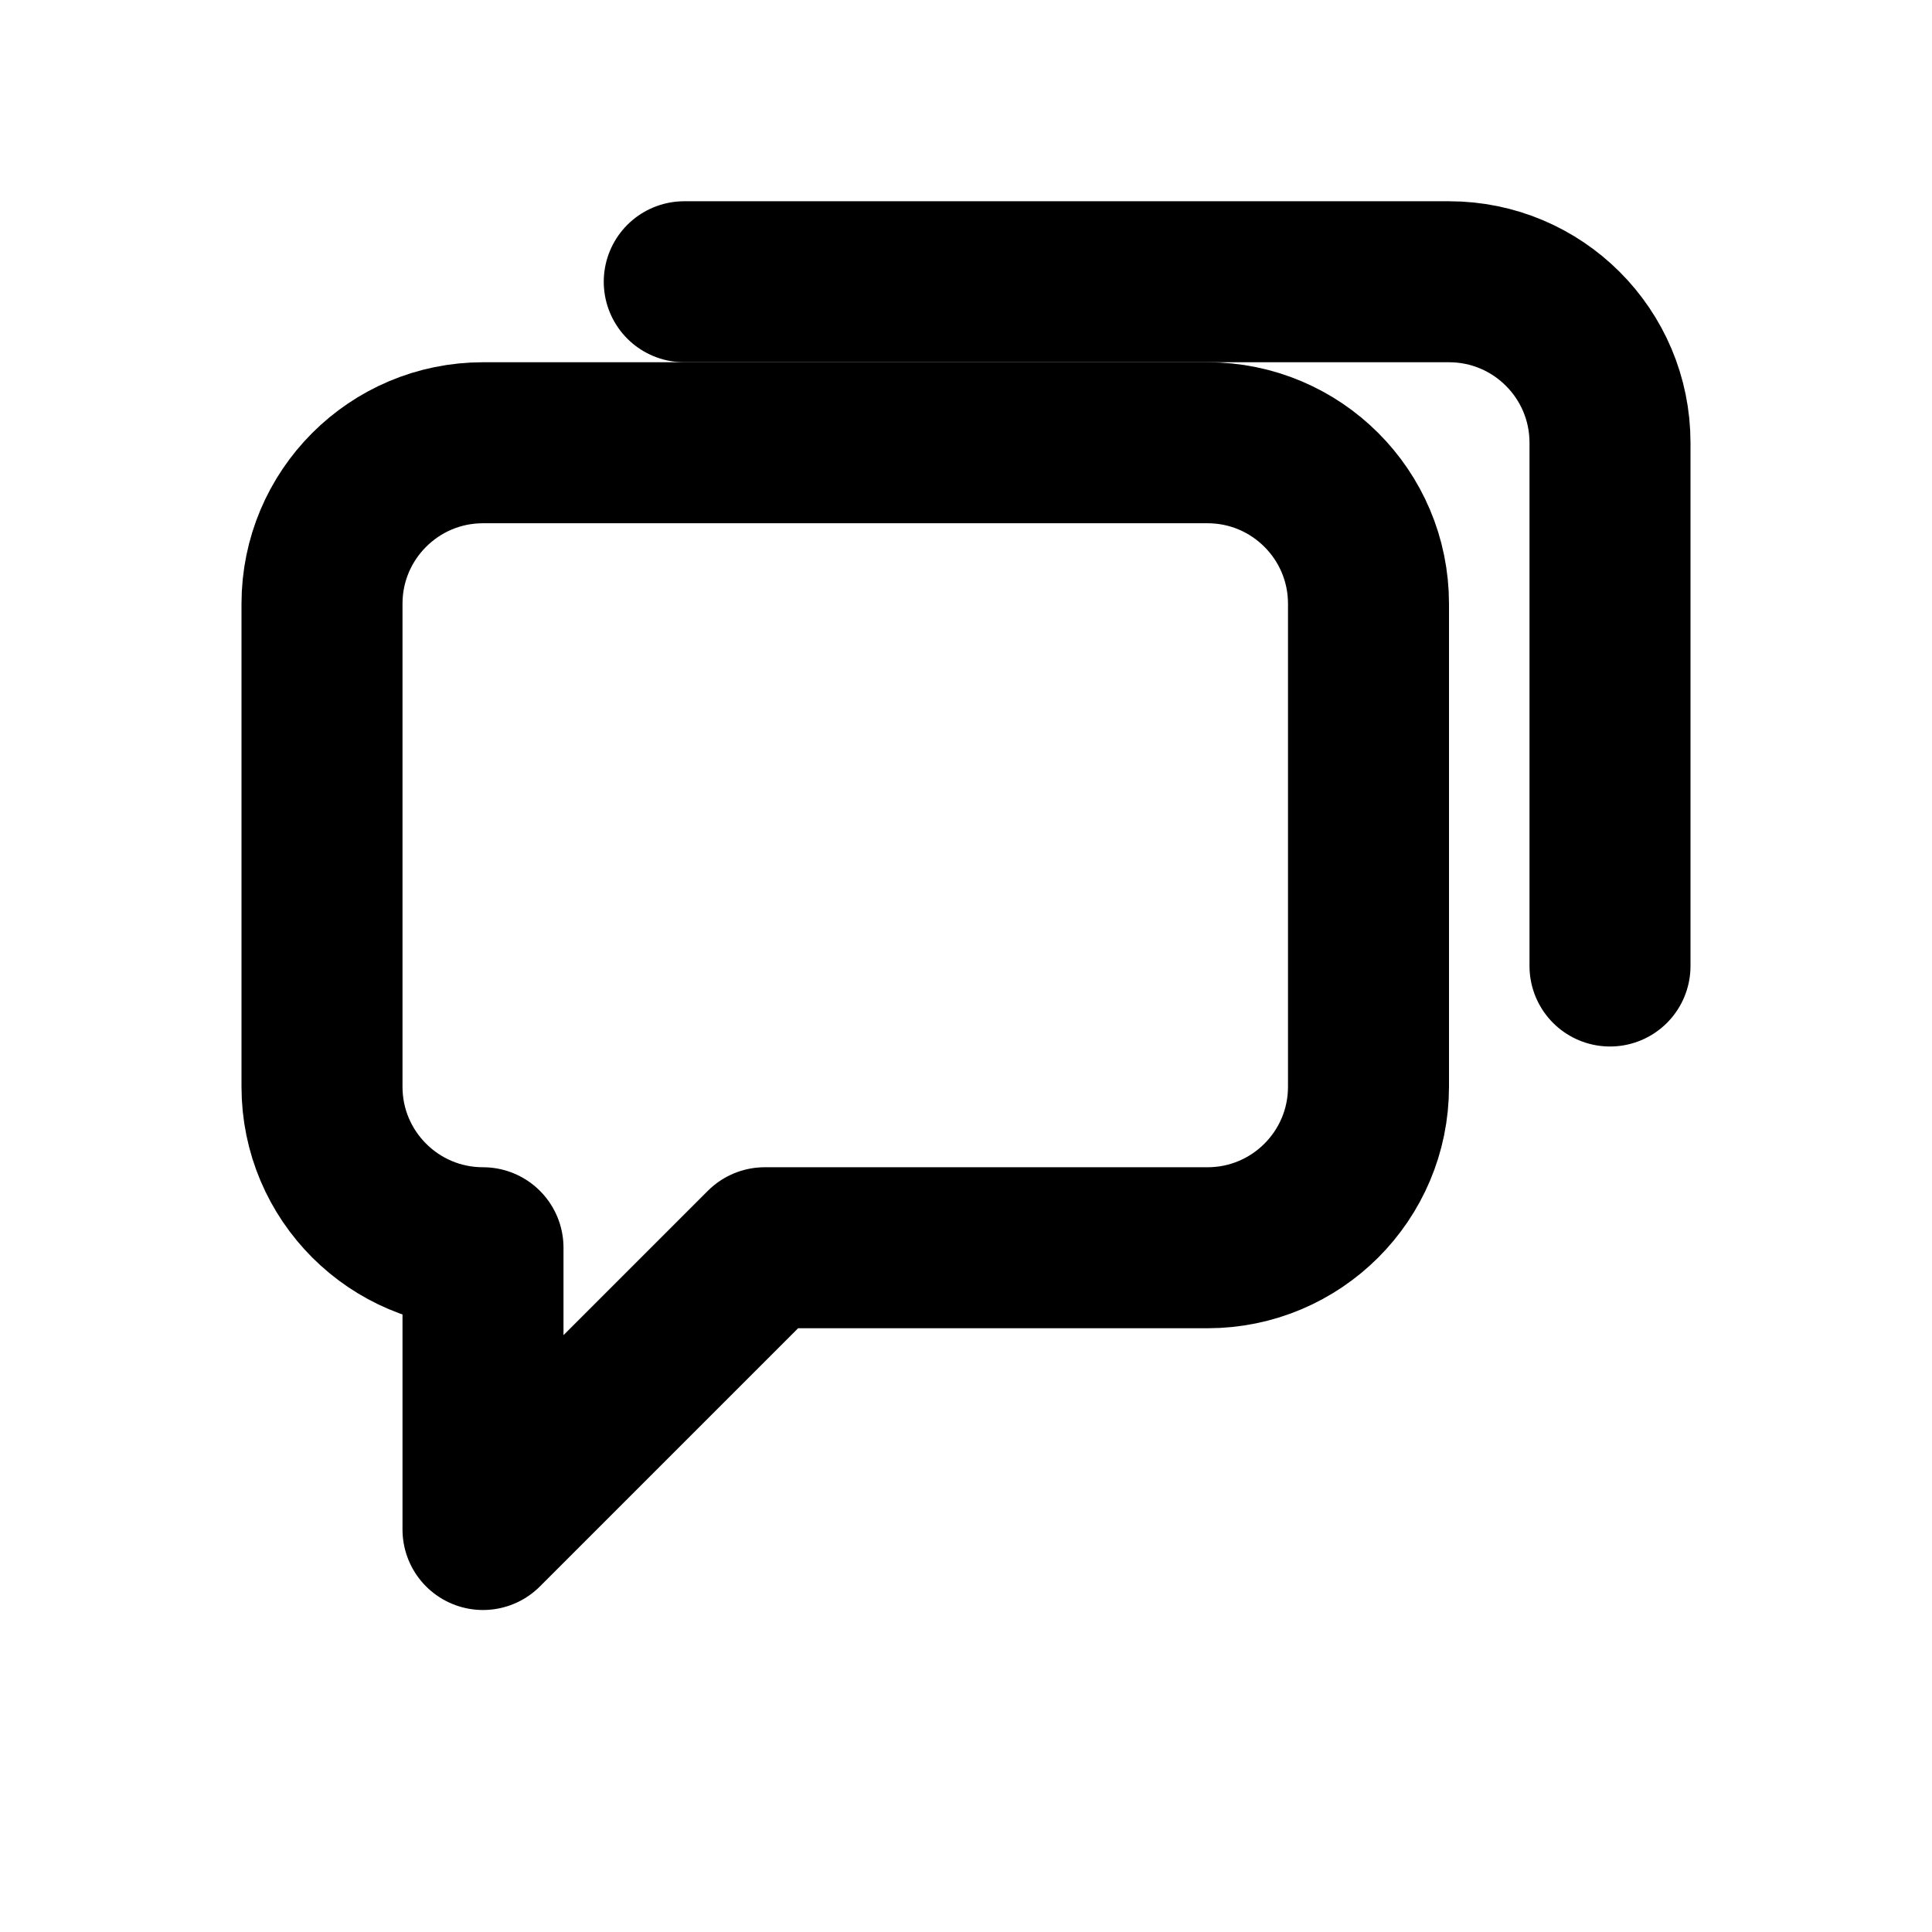
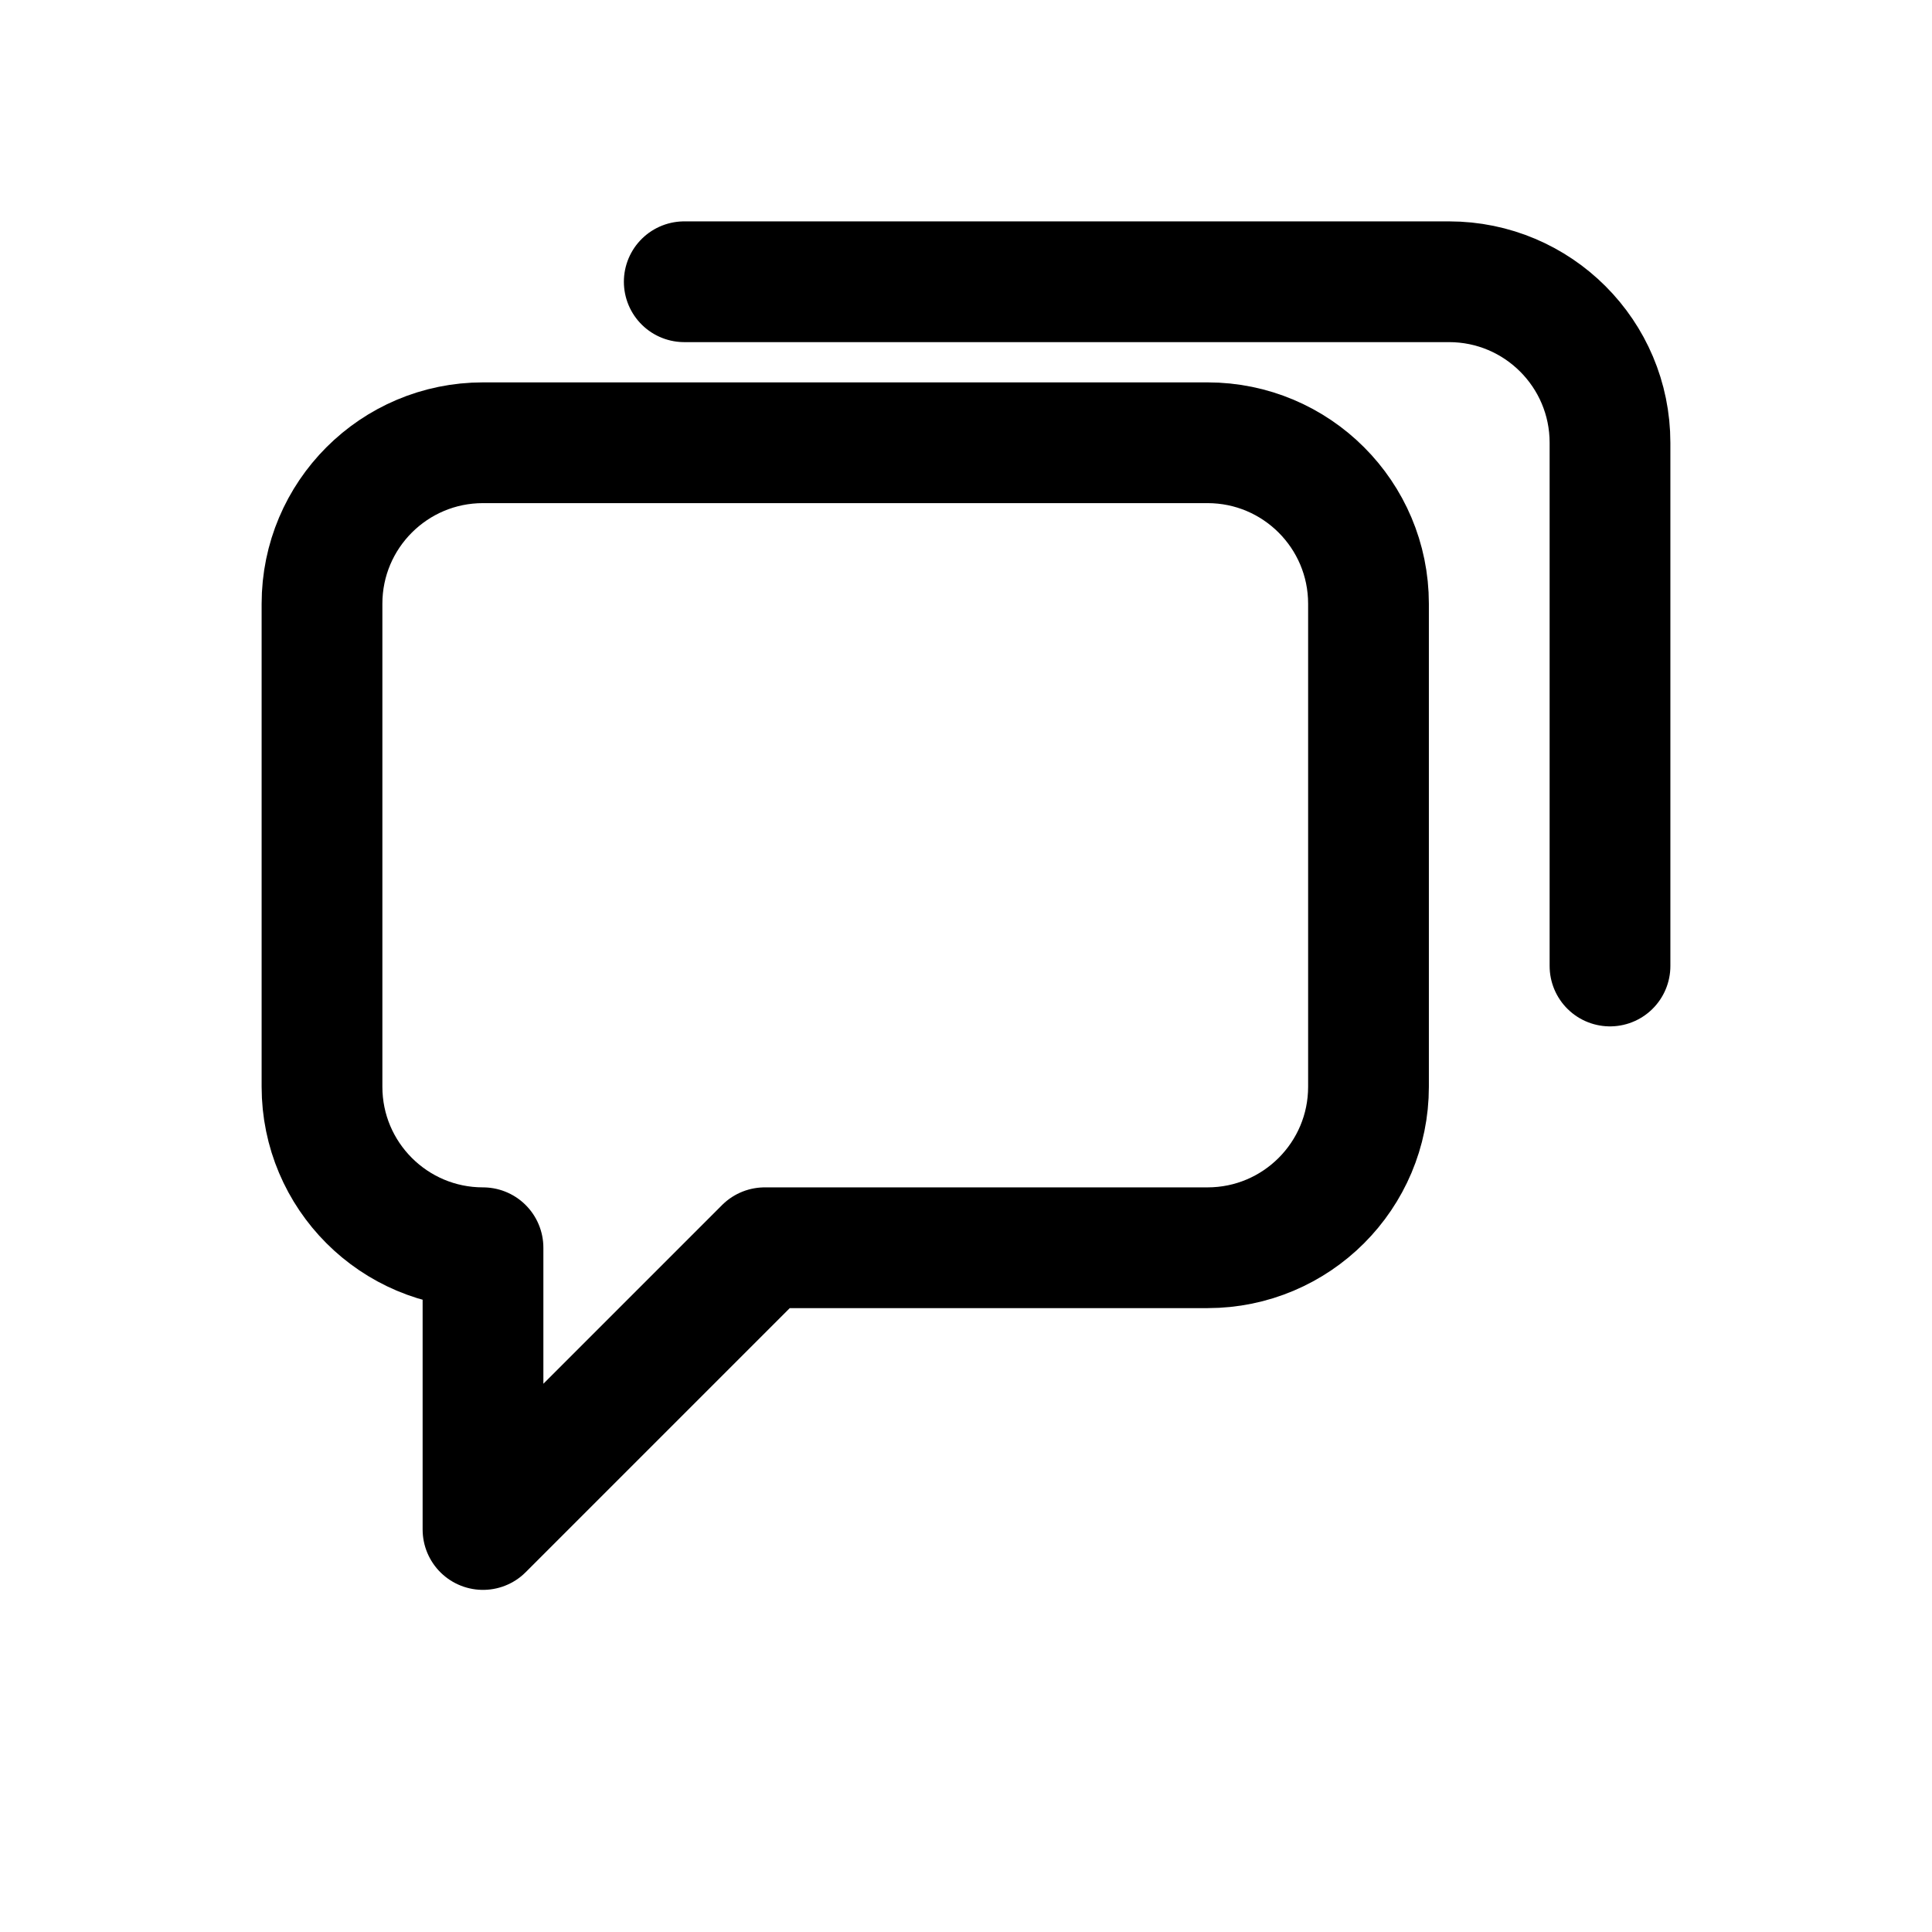
- <svg xmlns="http://www.w3.org/2000/svg" viewBox="0 0 24 24" width="24" height="24" fill="none" stroke="currentColor" stroke-width="2" stroke-linecap="round" stroke-linejoin="round" role="img" aria-label="Follow-up">
+ <svg xmlns="http://www.w3.org/2000/svg" viewBox="0 0 24 24" width="24" height="24" fill="none" stroke="currentColor" stroke-width="1.5" stroke-linecap="round" stroke-linejoin="round" role="img" aria-label="Follow-up">
  <path d="M4 7.5a2 2 0 0 1 2-2h9a2 2 0 0 1 2 2v6a2 2 0 0 1-2 2h-5.5L6 19v-3.5a2 2 0 0 1-2-2z" />
  <path d="M8.5 3.5H18a2 2 0 0 1 2 2V12" />
</svg>
